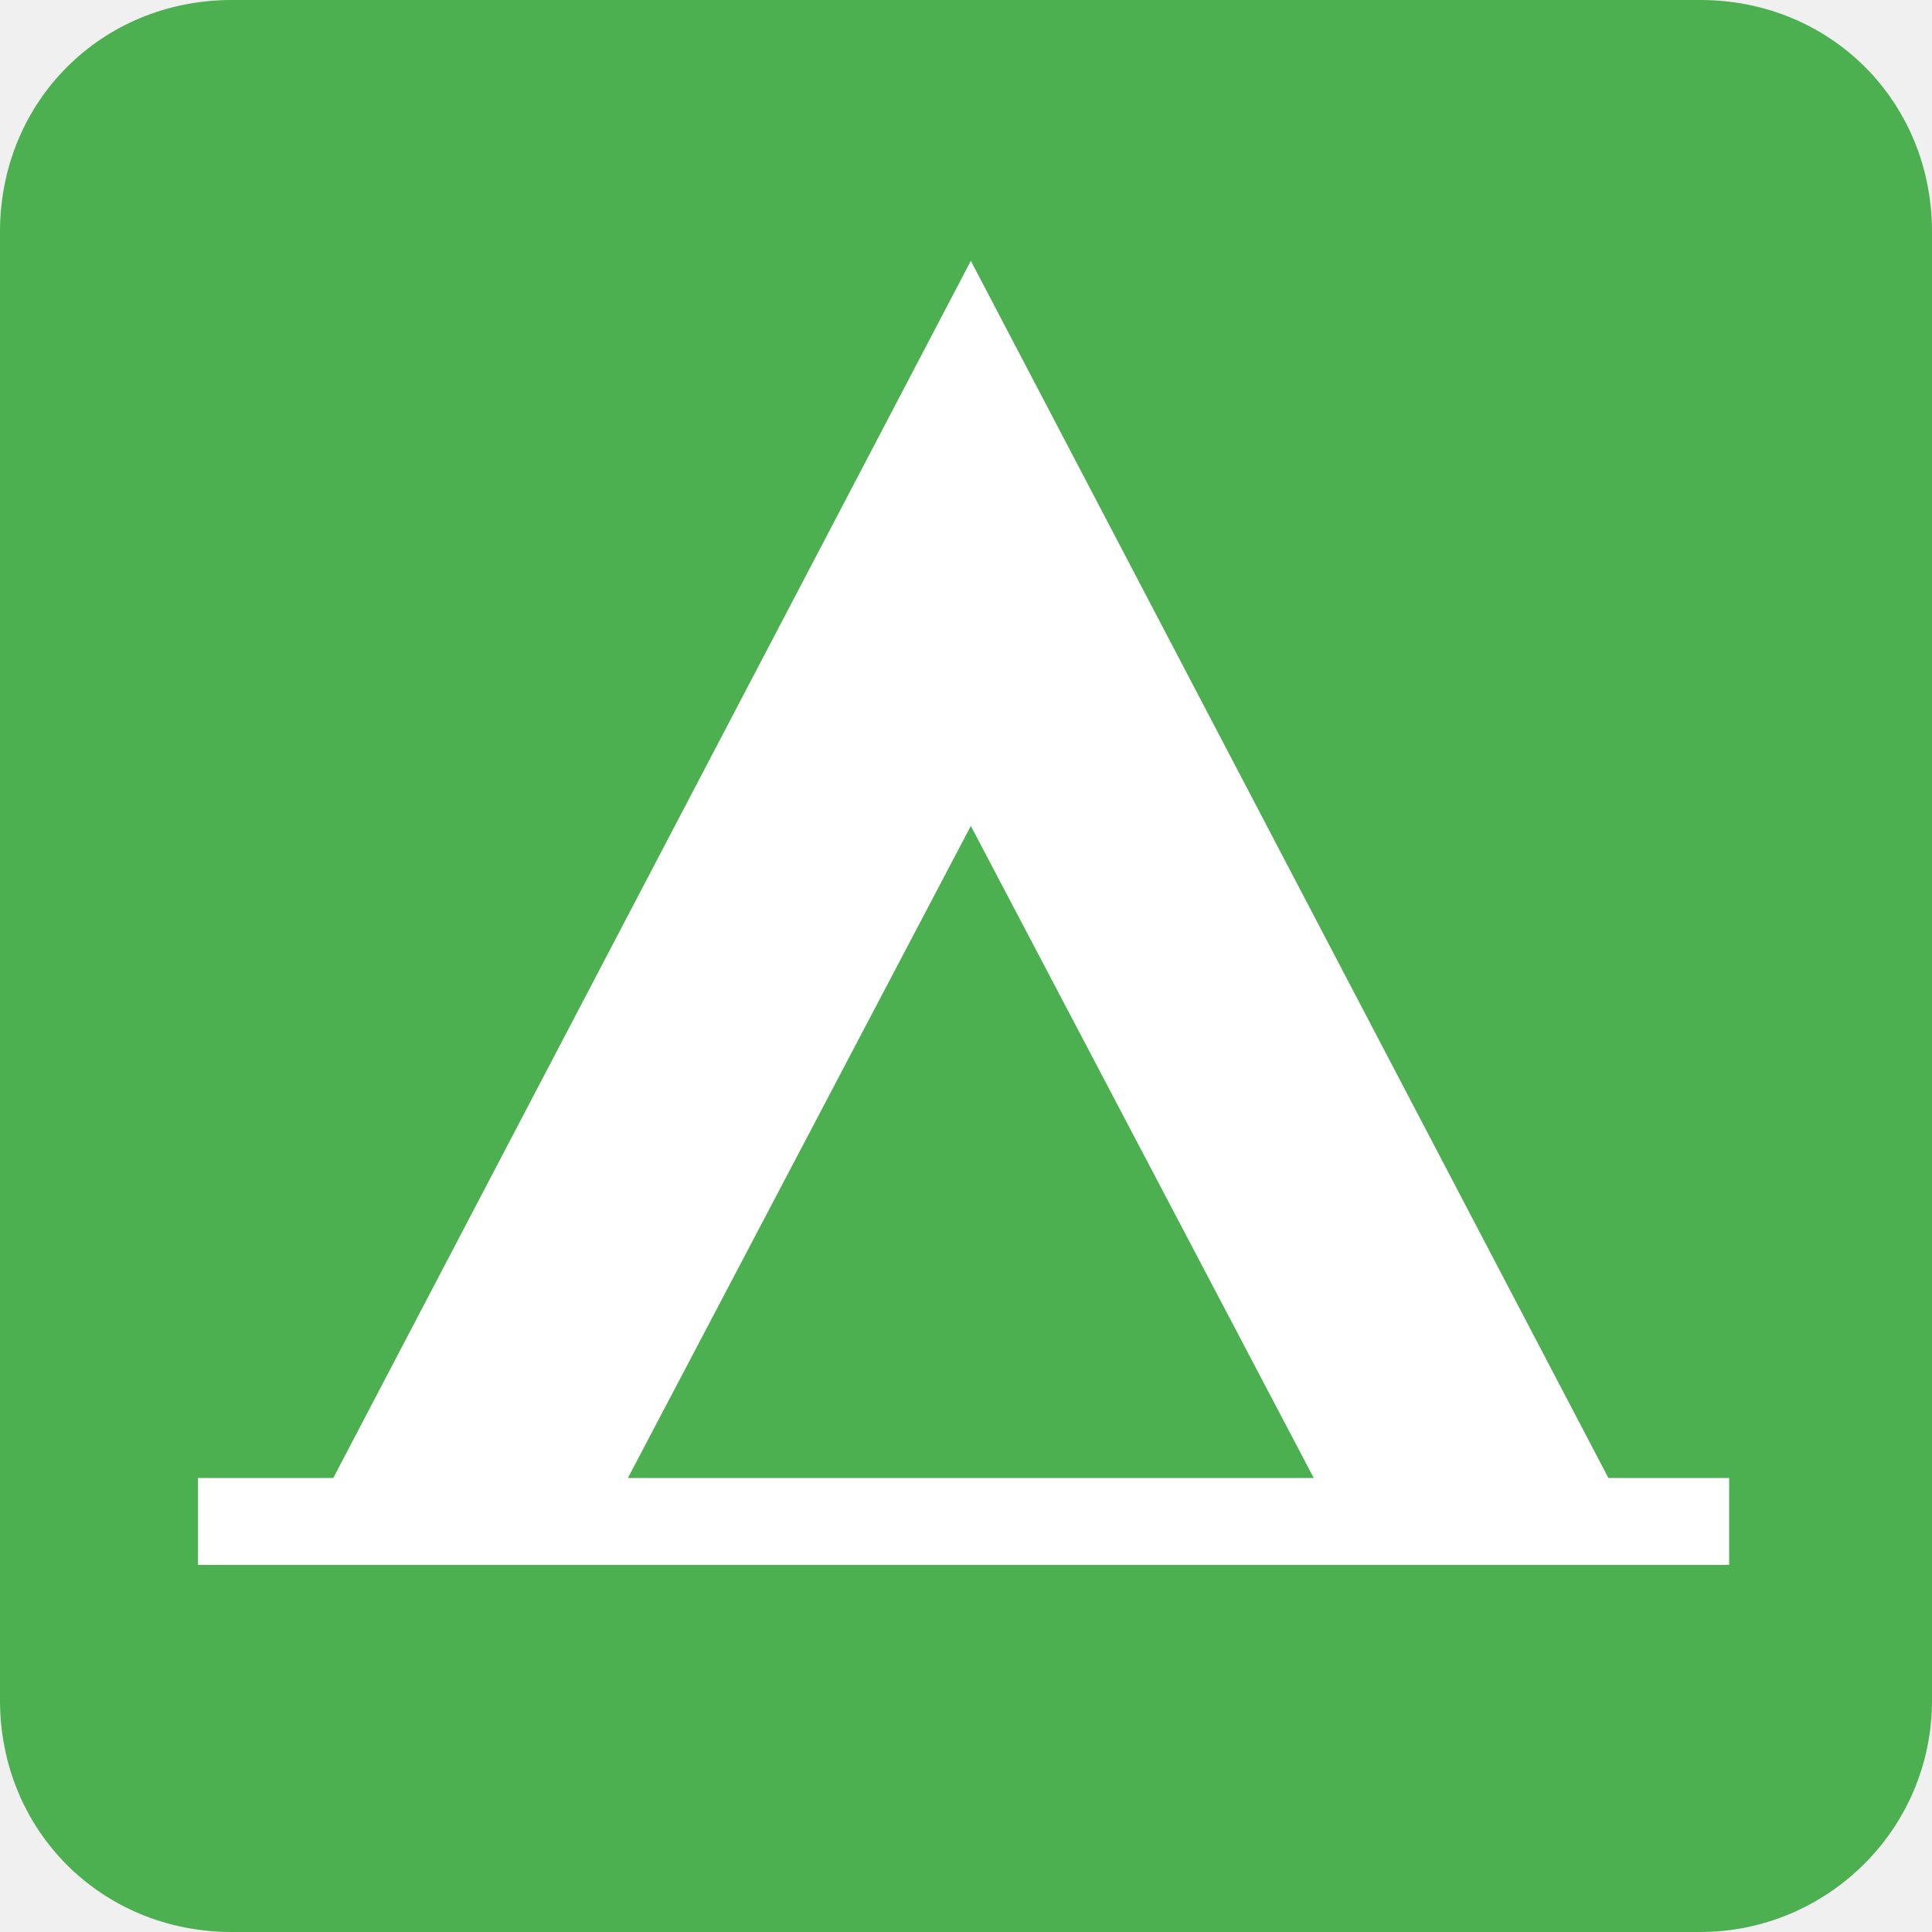
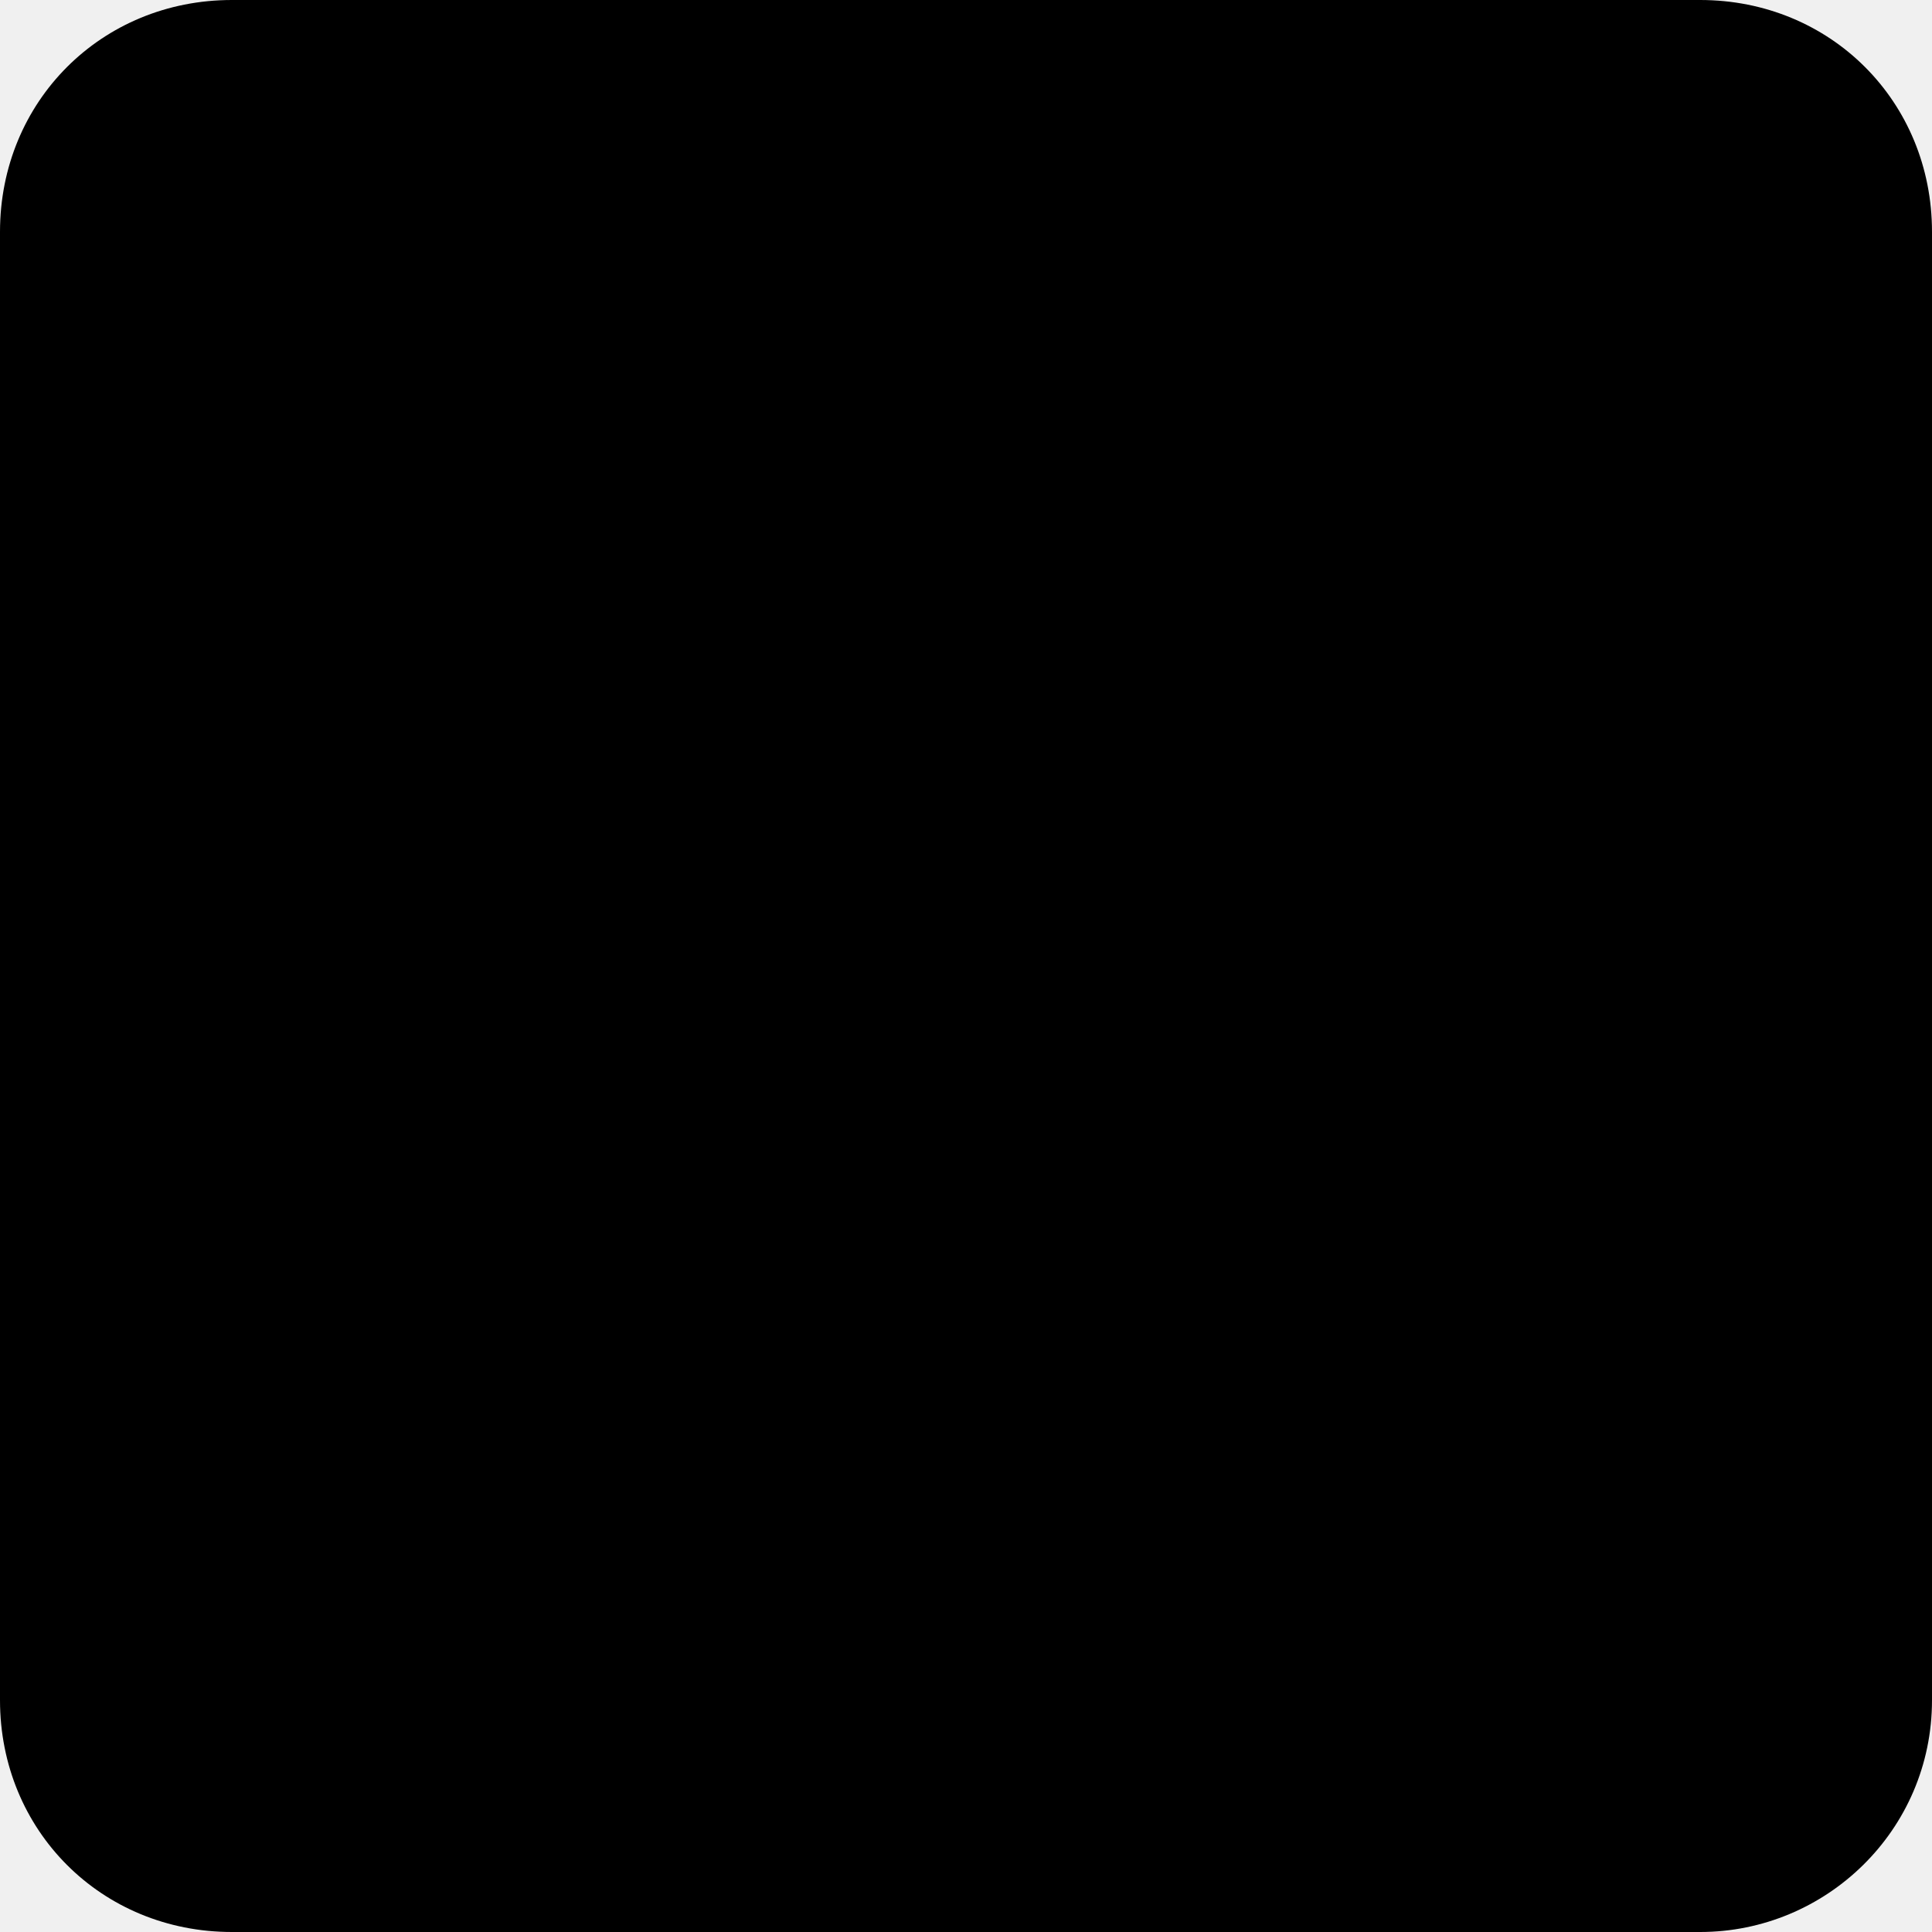
<svg xmlns="http://www.w3.org/2000/svg" version="1.1" id="Layer_1" x="0px" y="0px" width="40px" height="40px" viewBox="0 0 40 40" enable-background="new 0 0 40 40" xml:space="preserve">
  <g>
-     <path fill="#4CAF50" d="M35.2,40c2.6,0,4.8-2.1,4.8-4.8V4.8C40,2.1,37.9,0,35.2,0H4.8C2.1,0,0,2.1,0,4.8v30.4C0,37.9,2.1,40,4.8,40   H35.2z" />
-     <path fill="#FFFFFF" d="M13,30.6l7.1-13.5l7.1,13.5H13z M33.3,30.6L20.1,5.4L6.9,30.6H4.1v1.8h31.7v-1.8H33.3z" />
+     <path fill="currentColor" d="M35.2,40c2.6,0,4.8-2.1,4.8-4.8V4.8C40,2.1,37.9,0,35.2,0H4.8C2.1,0,0,2.1,0,4.8v30.4C0,37.9,2.1,40,4.8,40   H35.2z" />
+     <path d="M13,30.6l7.1-13.5l7.1,13.5H13z M33.3,30.6L20.1,5.4L6.9,30.6H4.1v1.8h31.7v-1.8H33.3z" />
  </g>
</svg>
